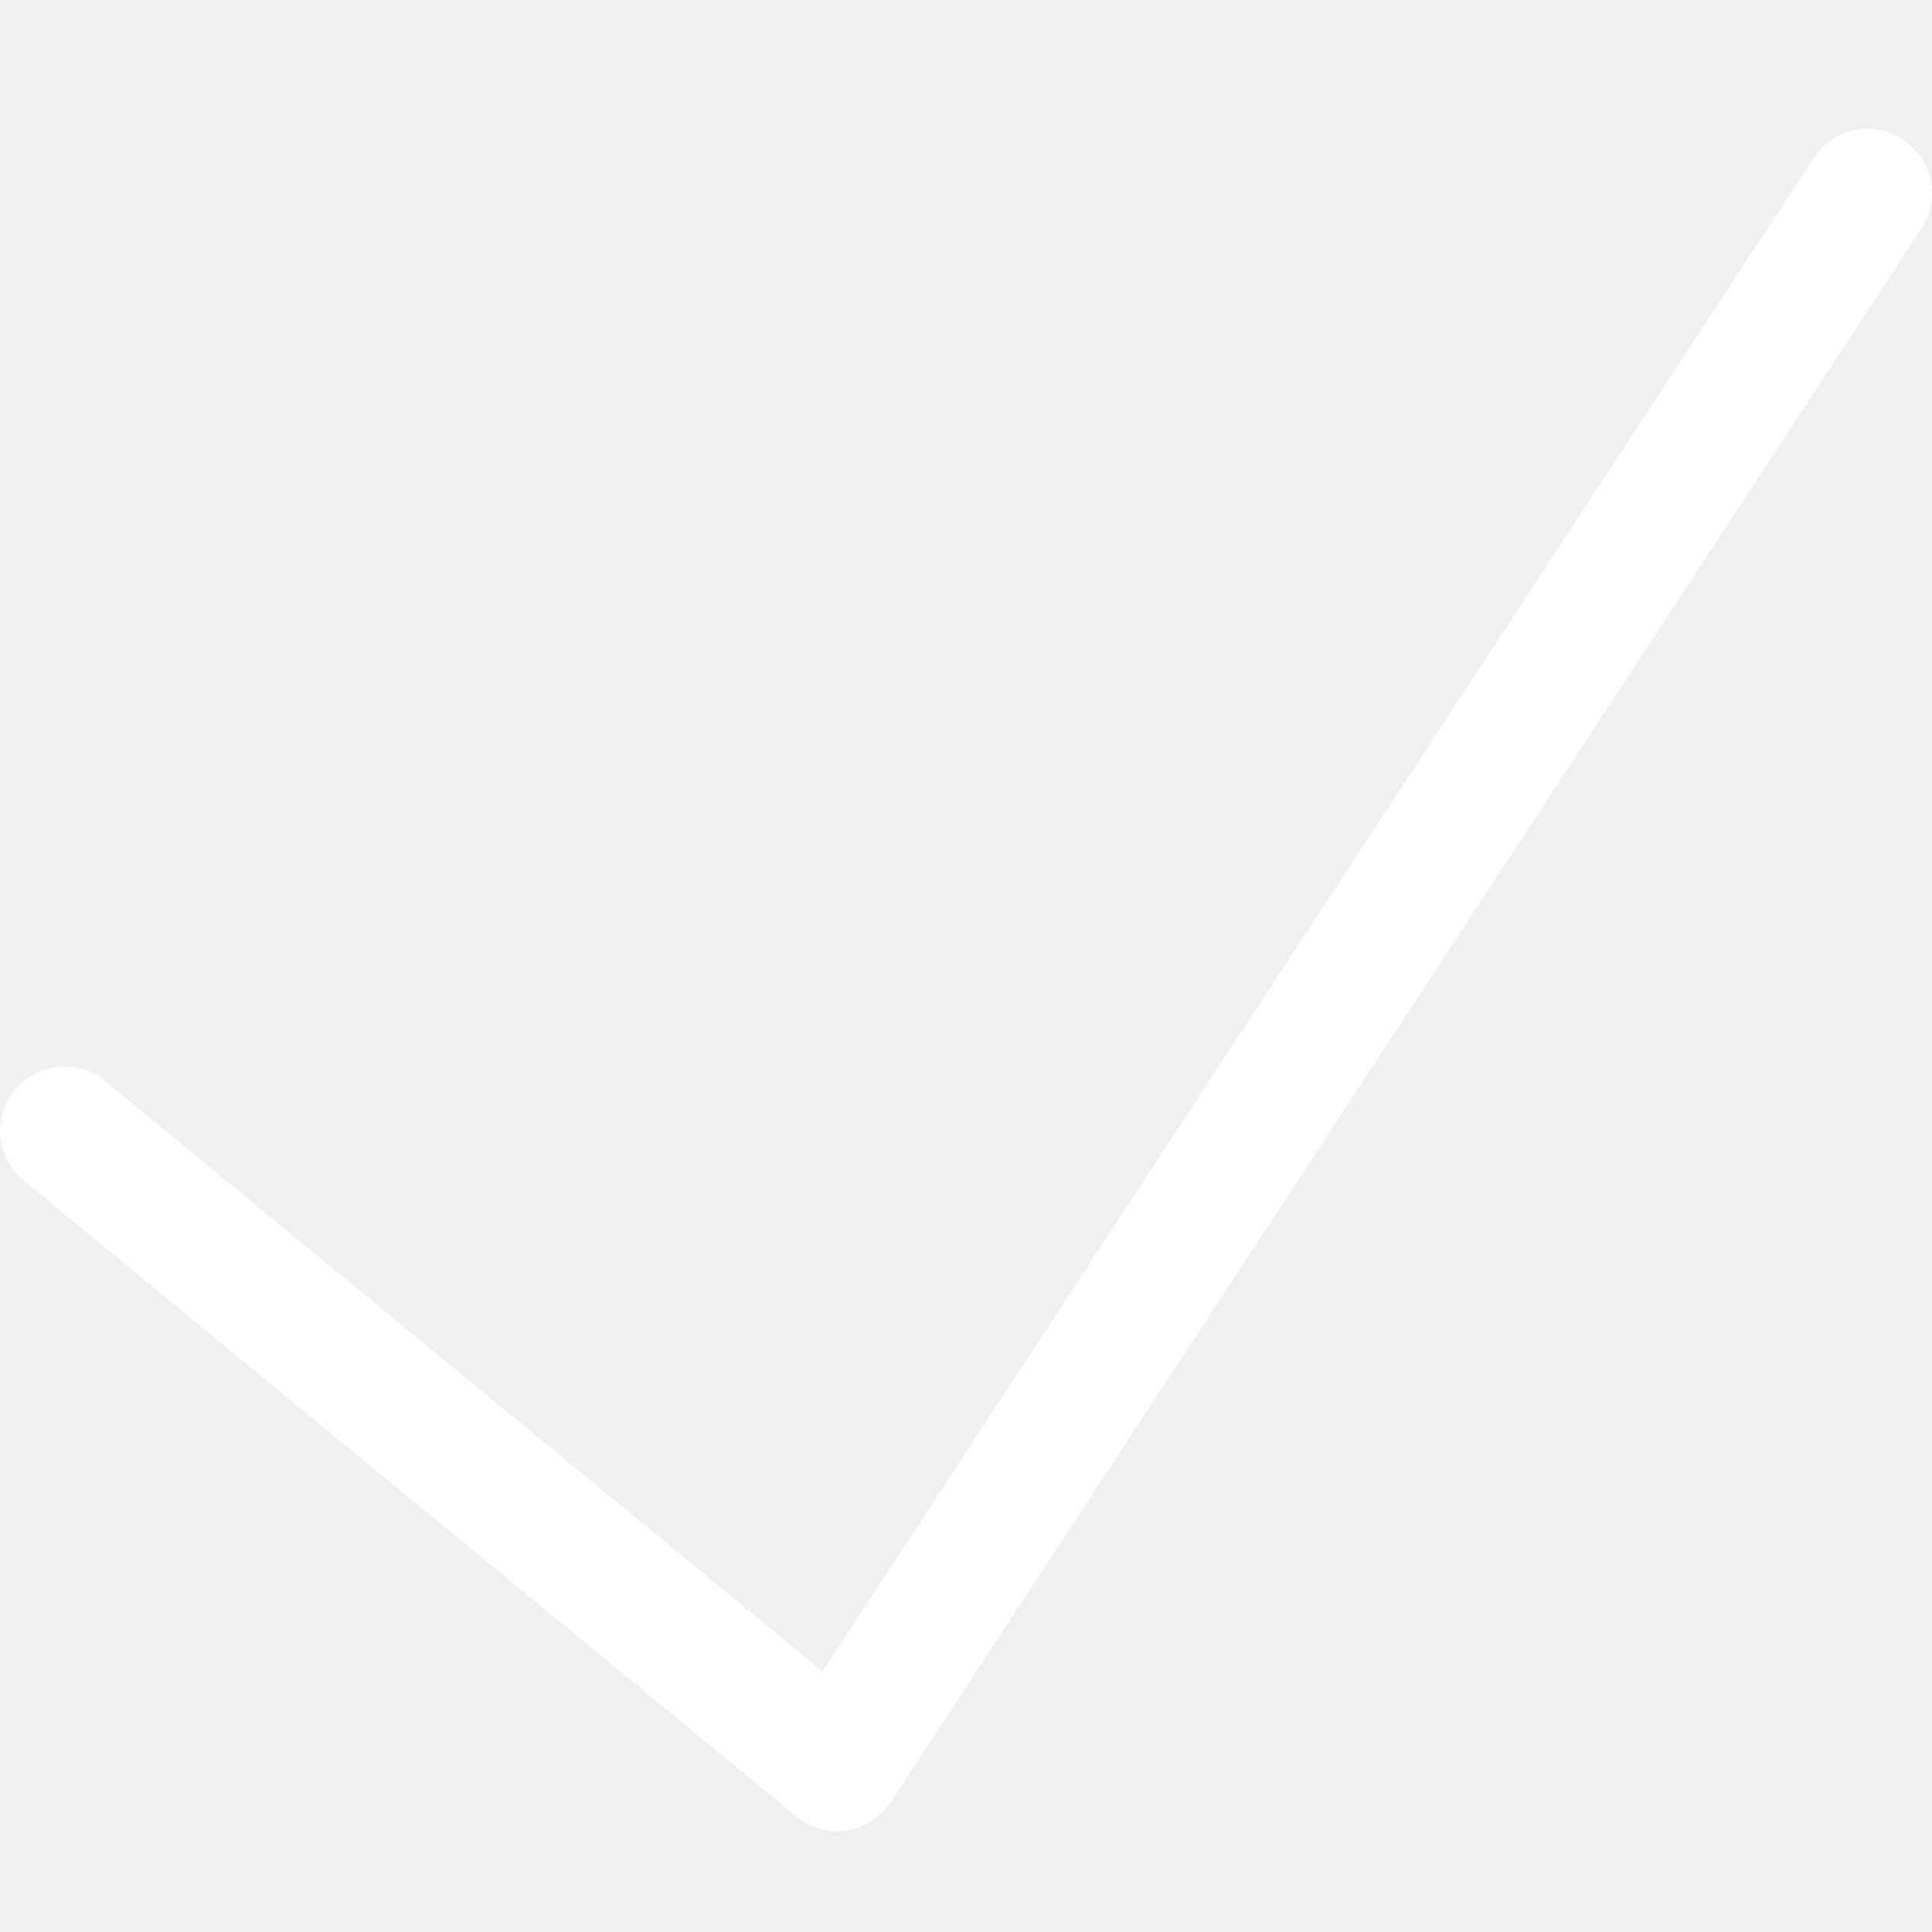
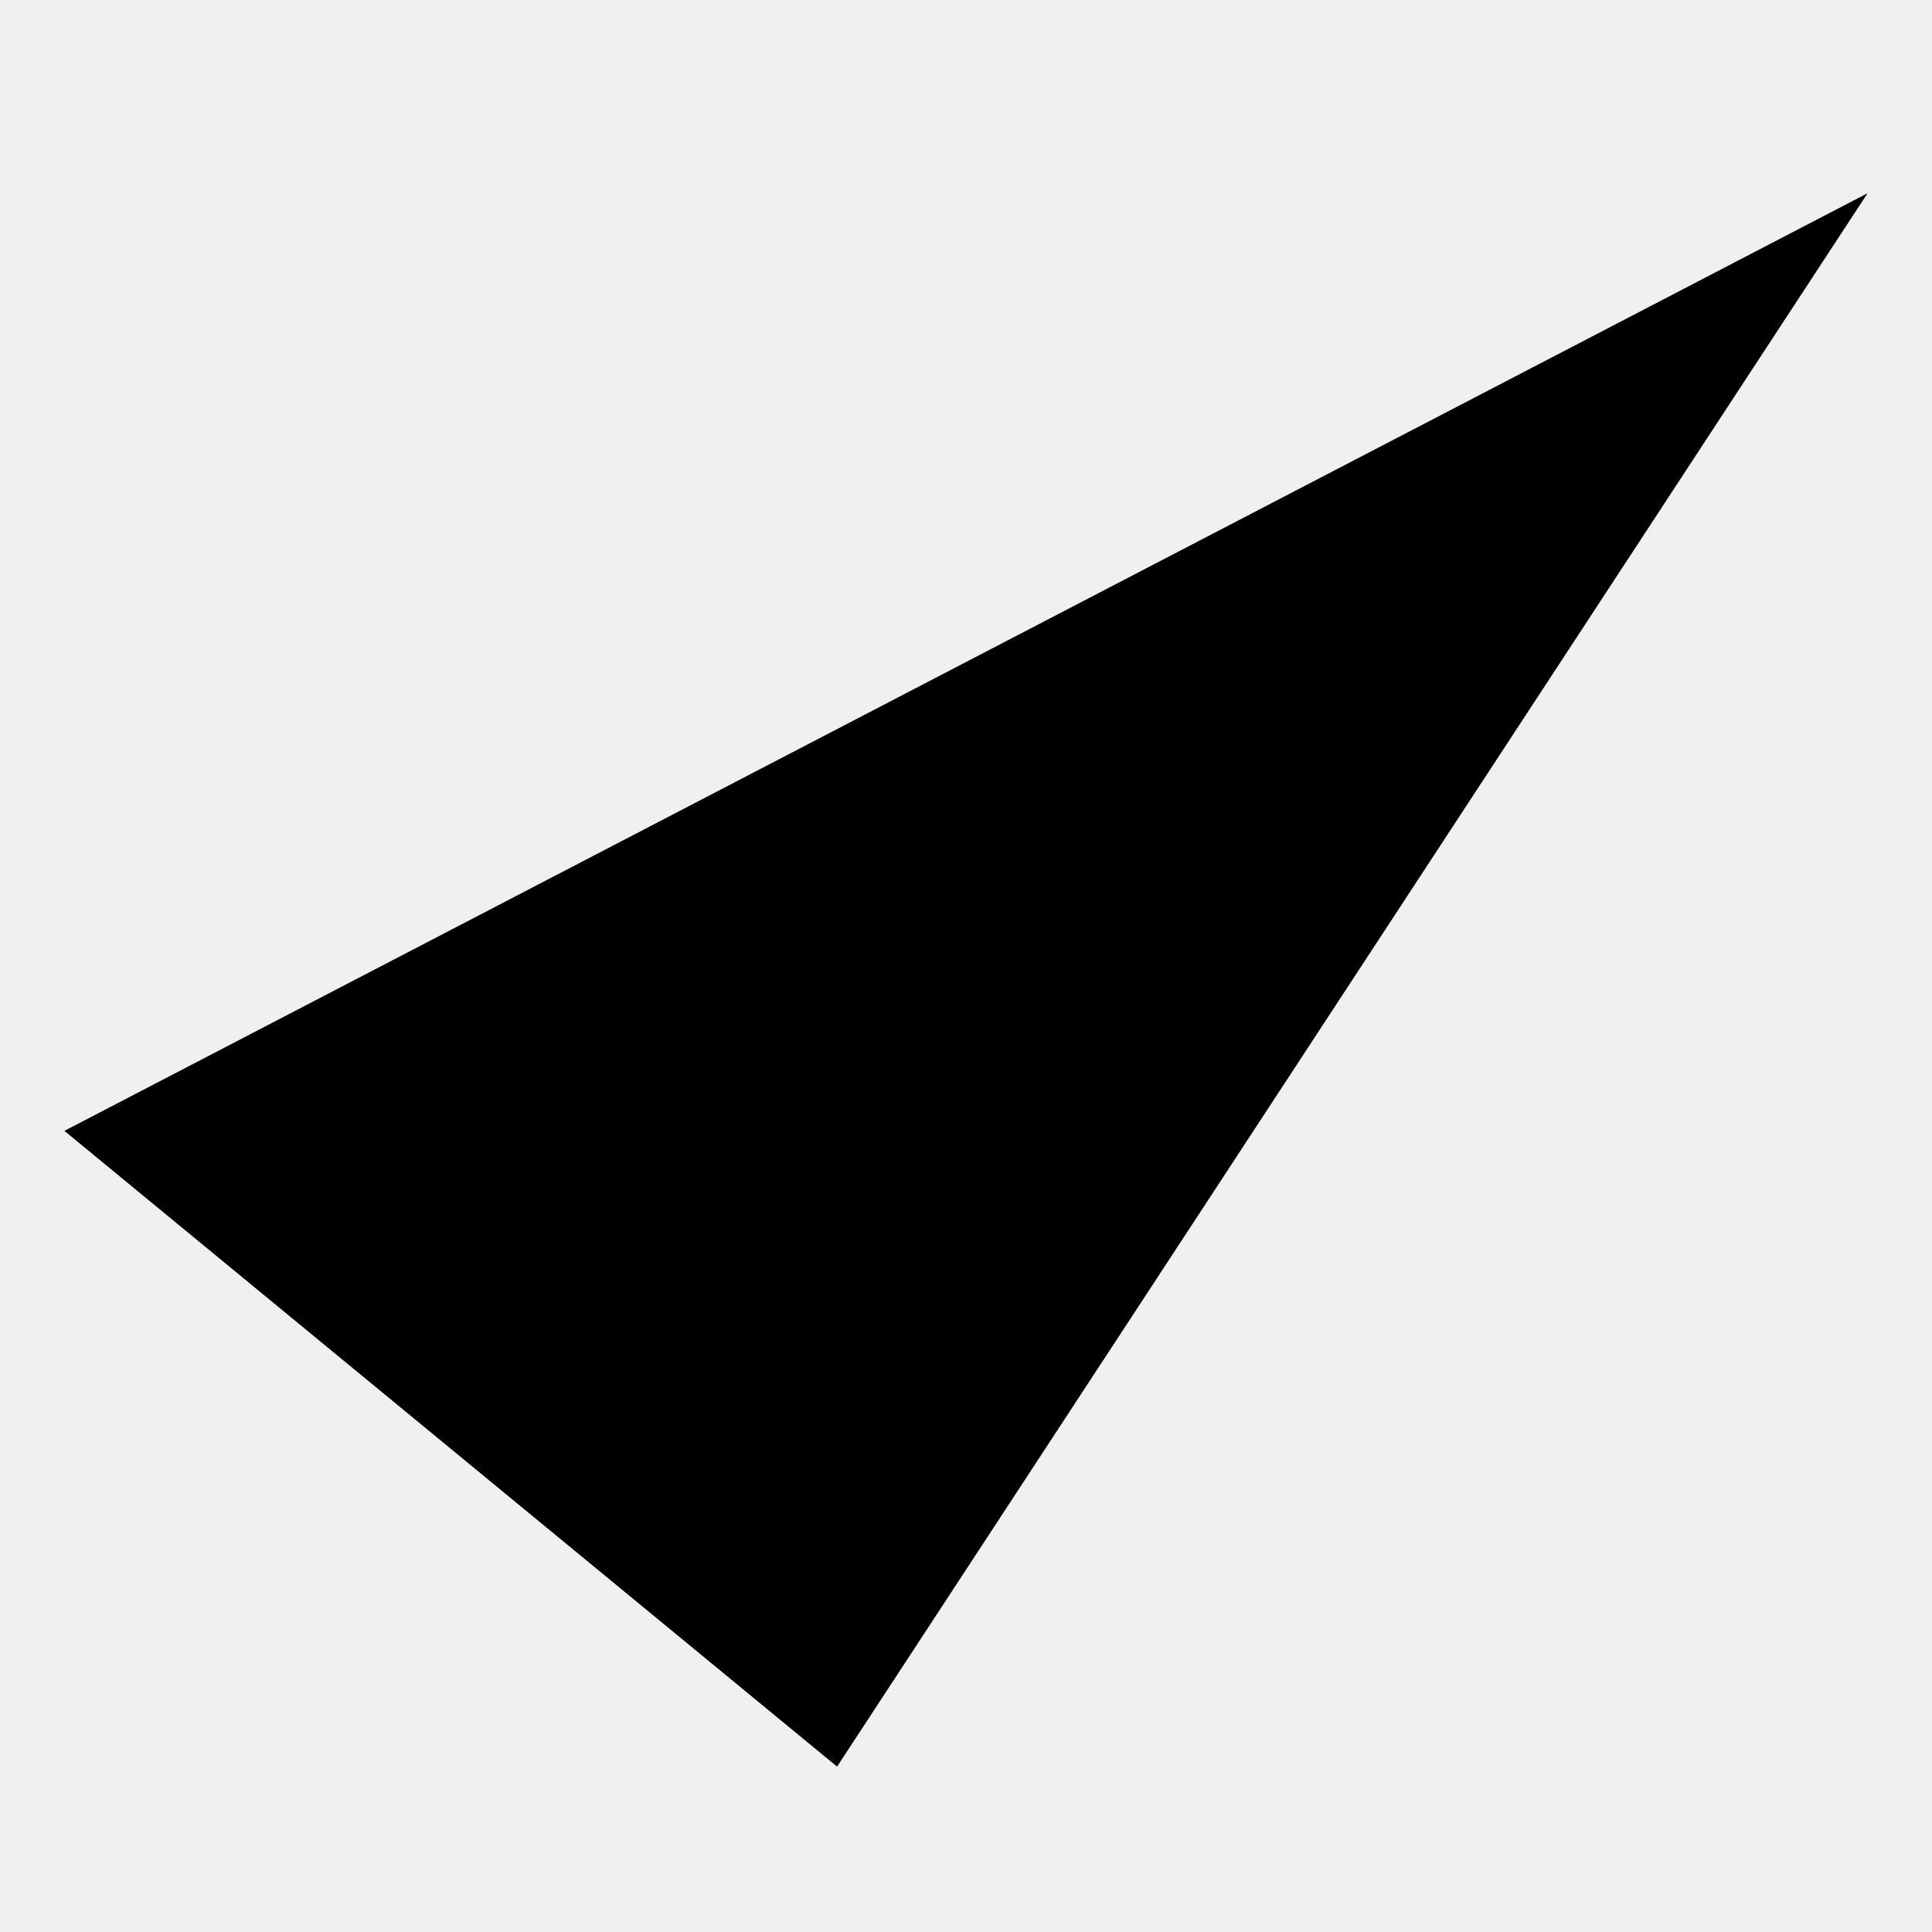
<svg xmlns="http://www.w3.org/2000/svg" version="1.1" id="icon-passed" x="0px" y="0px" viewBox="0 0 15 15" style="enable-background:new 0 0 15 15;" xml:space="preserve">
-   <style type="text/css">
- 	.st0{fill:none;stroke:#ffffff;stroke-linecap:round;stroke-linejoin:round;stroke-miterlimit:10;}
- </style>
  <polyline id="passed" class="st0" points="14.5,1.5 6.499,13.716 0.5,8.78 " />
</svg>
